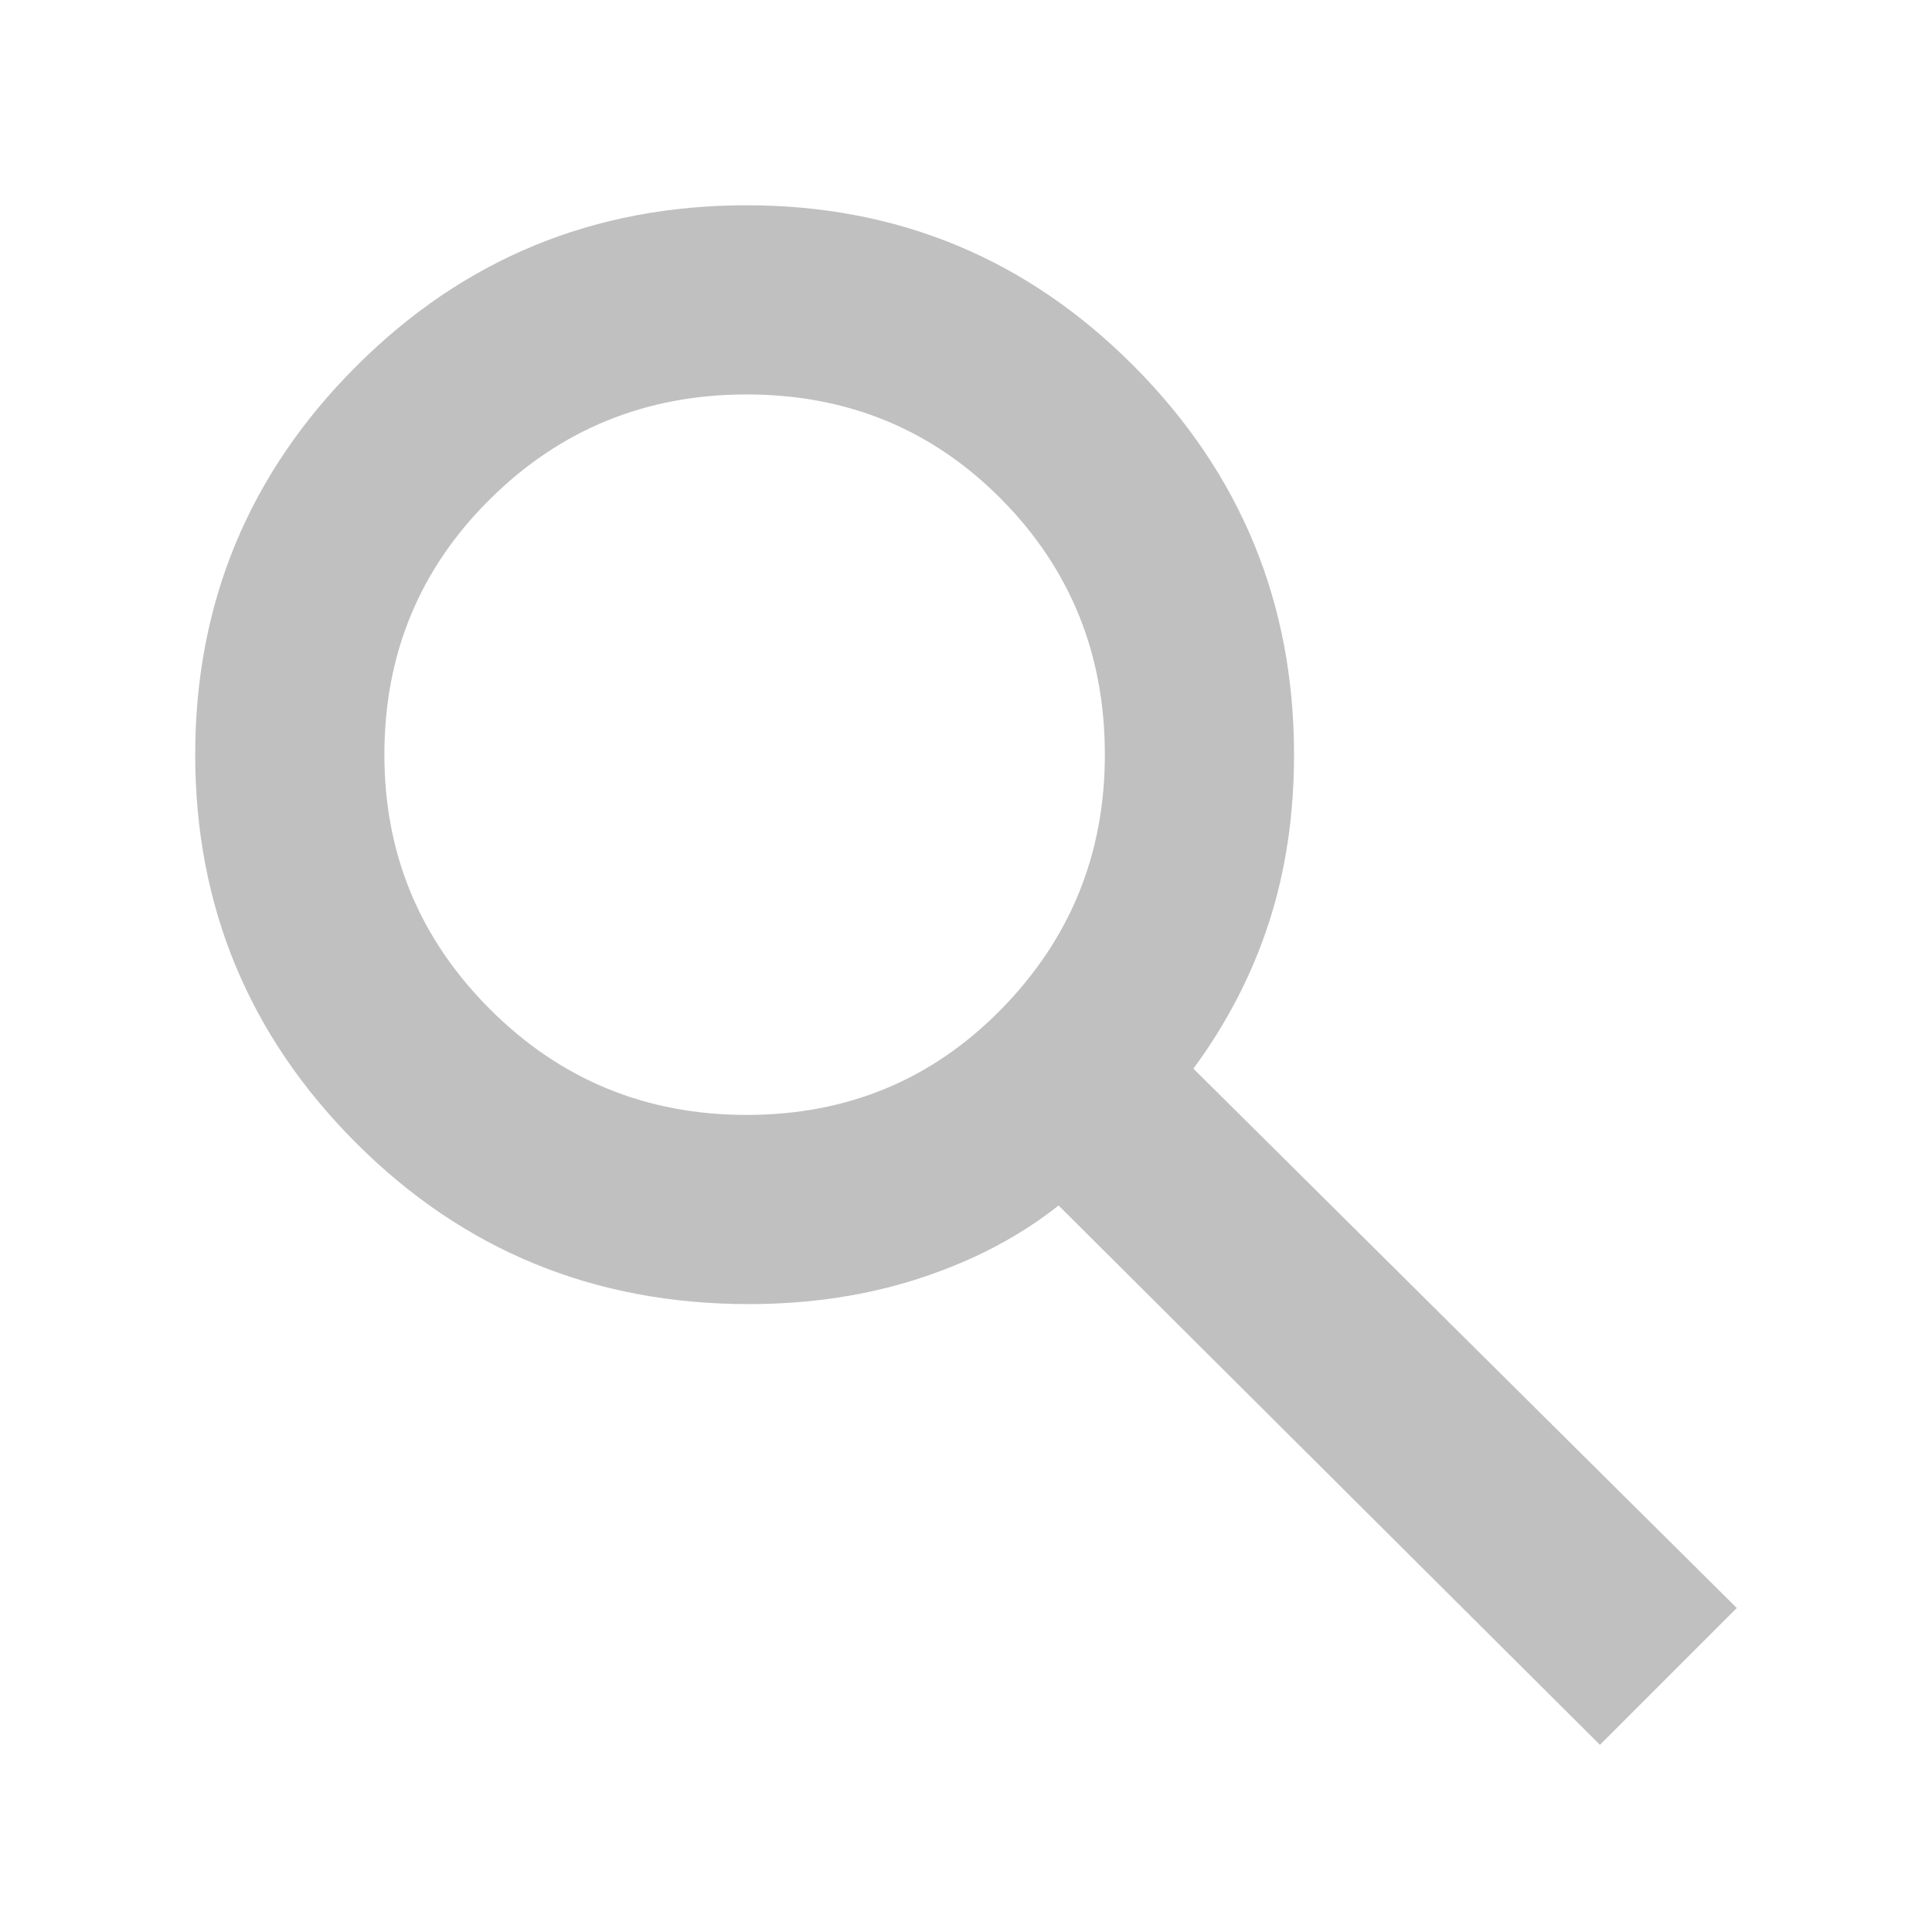
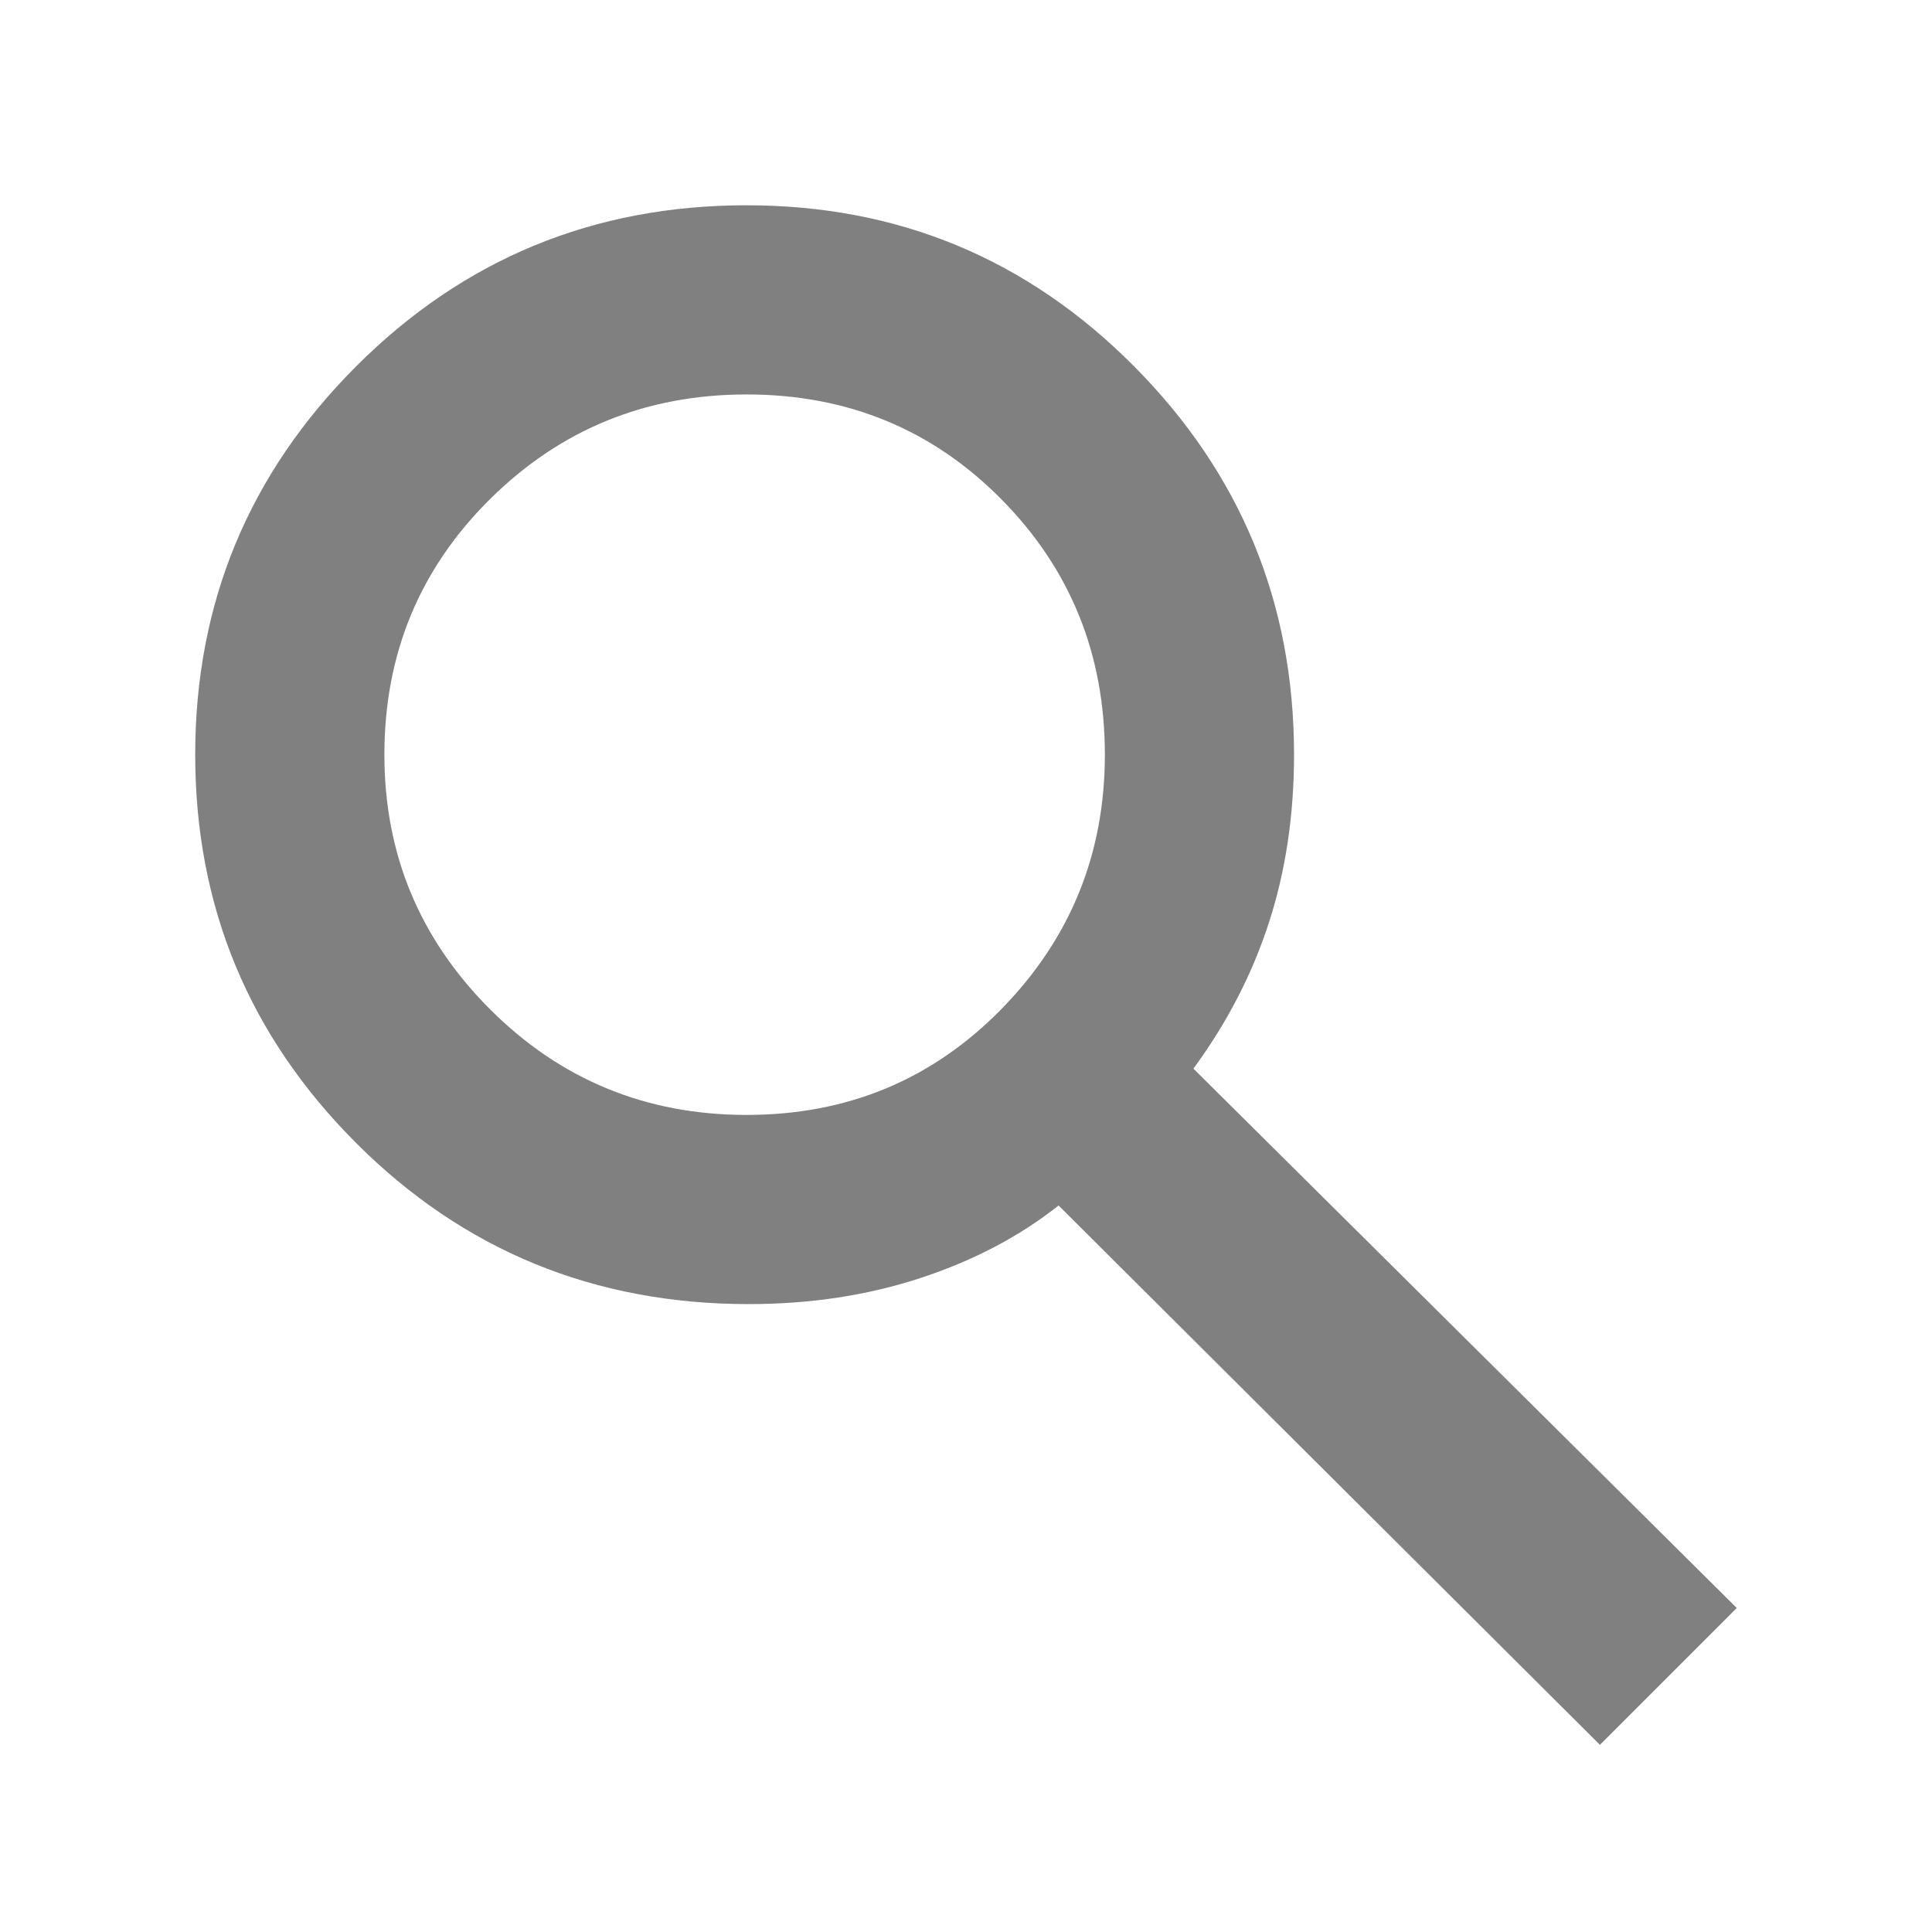
<svg xmlns="http://www.w3.org/2000/svg" width="48" height="48">
  <svg width="48" height="48" viewBox="0 0 48 48">
-     <path fill="silver" d="M39.75 43.35 26.3 29.95q-1.45 1.15-3.425 1.8-1.975.65-4.275.65-5.75 0-9.75-4t-4-9.65q0-5.65 4-9.65t9.7-4q5.65 0 9.625 4 3.975 4 3.975 9.65 0 2.25-.625 4.175-.625 1.925-1.875 3.625l13.5 13.4ZM18.55 27.7q3.75 0 6.325-2.625t2.575-6.325q0-3.75-2.575-6.35Q22.3 9.8 18.55 9.8t-6.375 2.6Q9.55 15 9.55 18.75q0 3.7 2.625 6.325T18.55 27.7Z" class="color000 svgShape" />
+     <path fill="gray" d="M39.75 43.35 26.3 29.95q-1.45 1.15-3.425 1.8-1.975.65-4.275.65-5.75 0-9.75-4t-4-9.65q0-5.65 4-9.65t9.7-4q5.65 0 9.625 4 3.975 4 3.975 9.65 0 2.25-.625 4.175-.625 1.925-1.875 3.625l13.5 13.4ZM18.55 27.7q3.75 0 6.325-2.625t2.575-6.325q0-3.75-2.575-6.35Q22.3 9.8 18.55 9.8t-6.375 2.6Q9.55 15 9.55 18.75q0 3.7 2.625 6.325T18.55 27.7Z" class="color000 svgShape" />
  </svg>
</svg>
